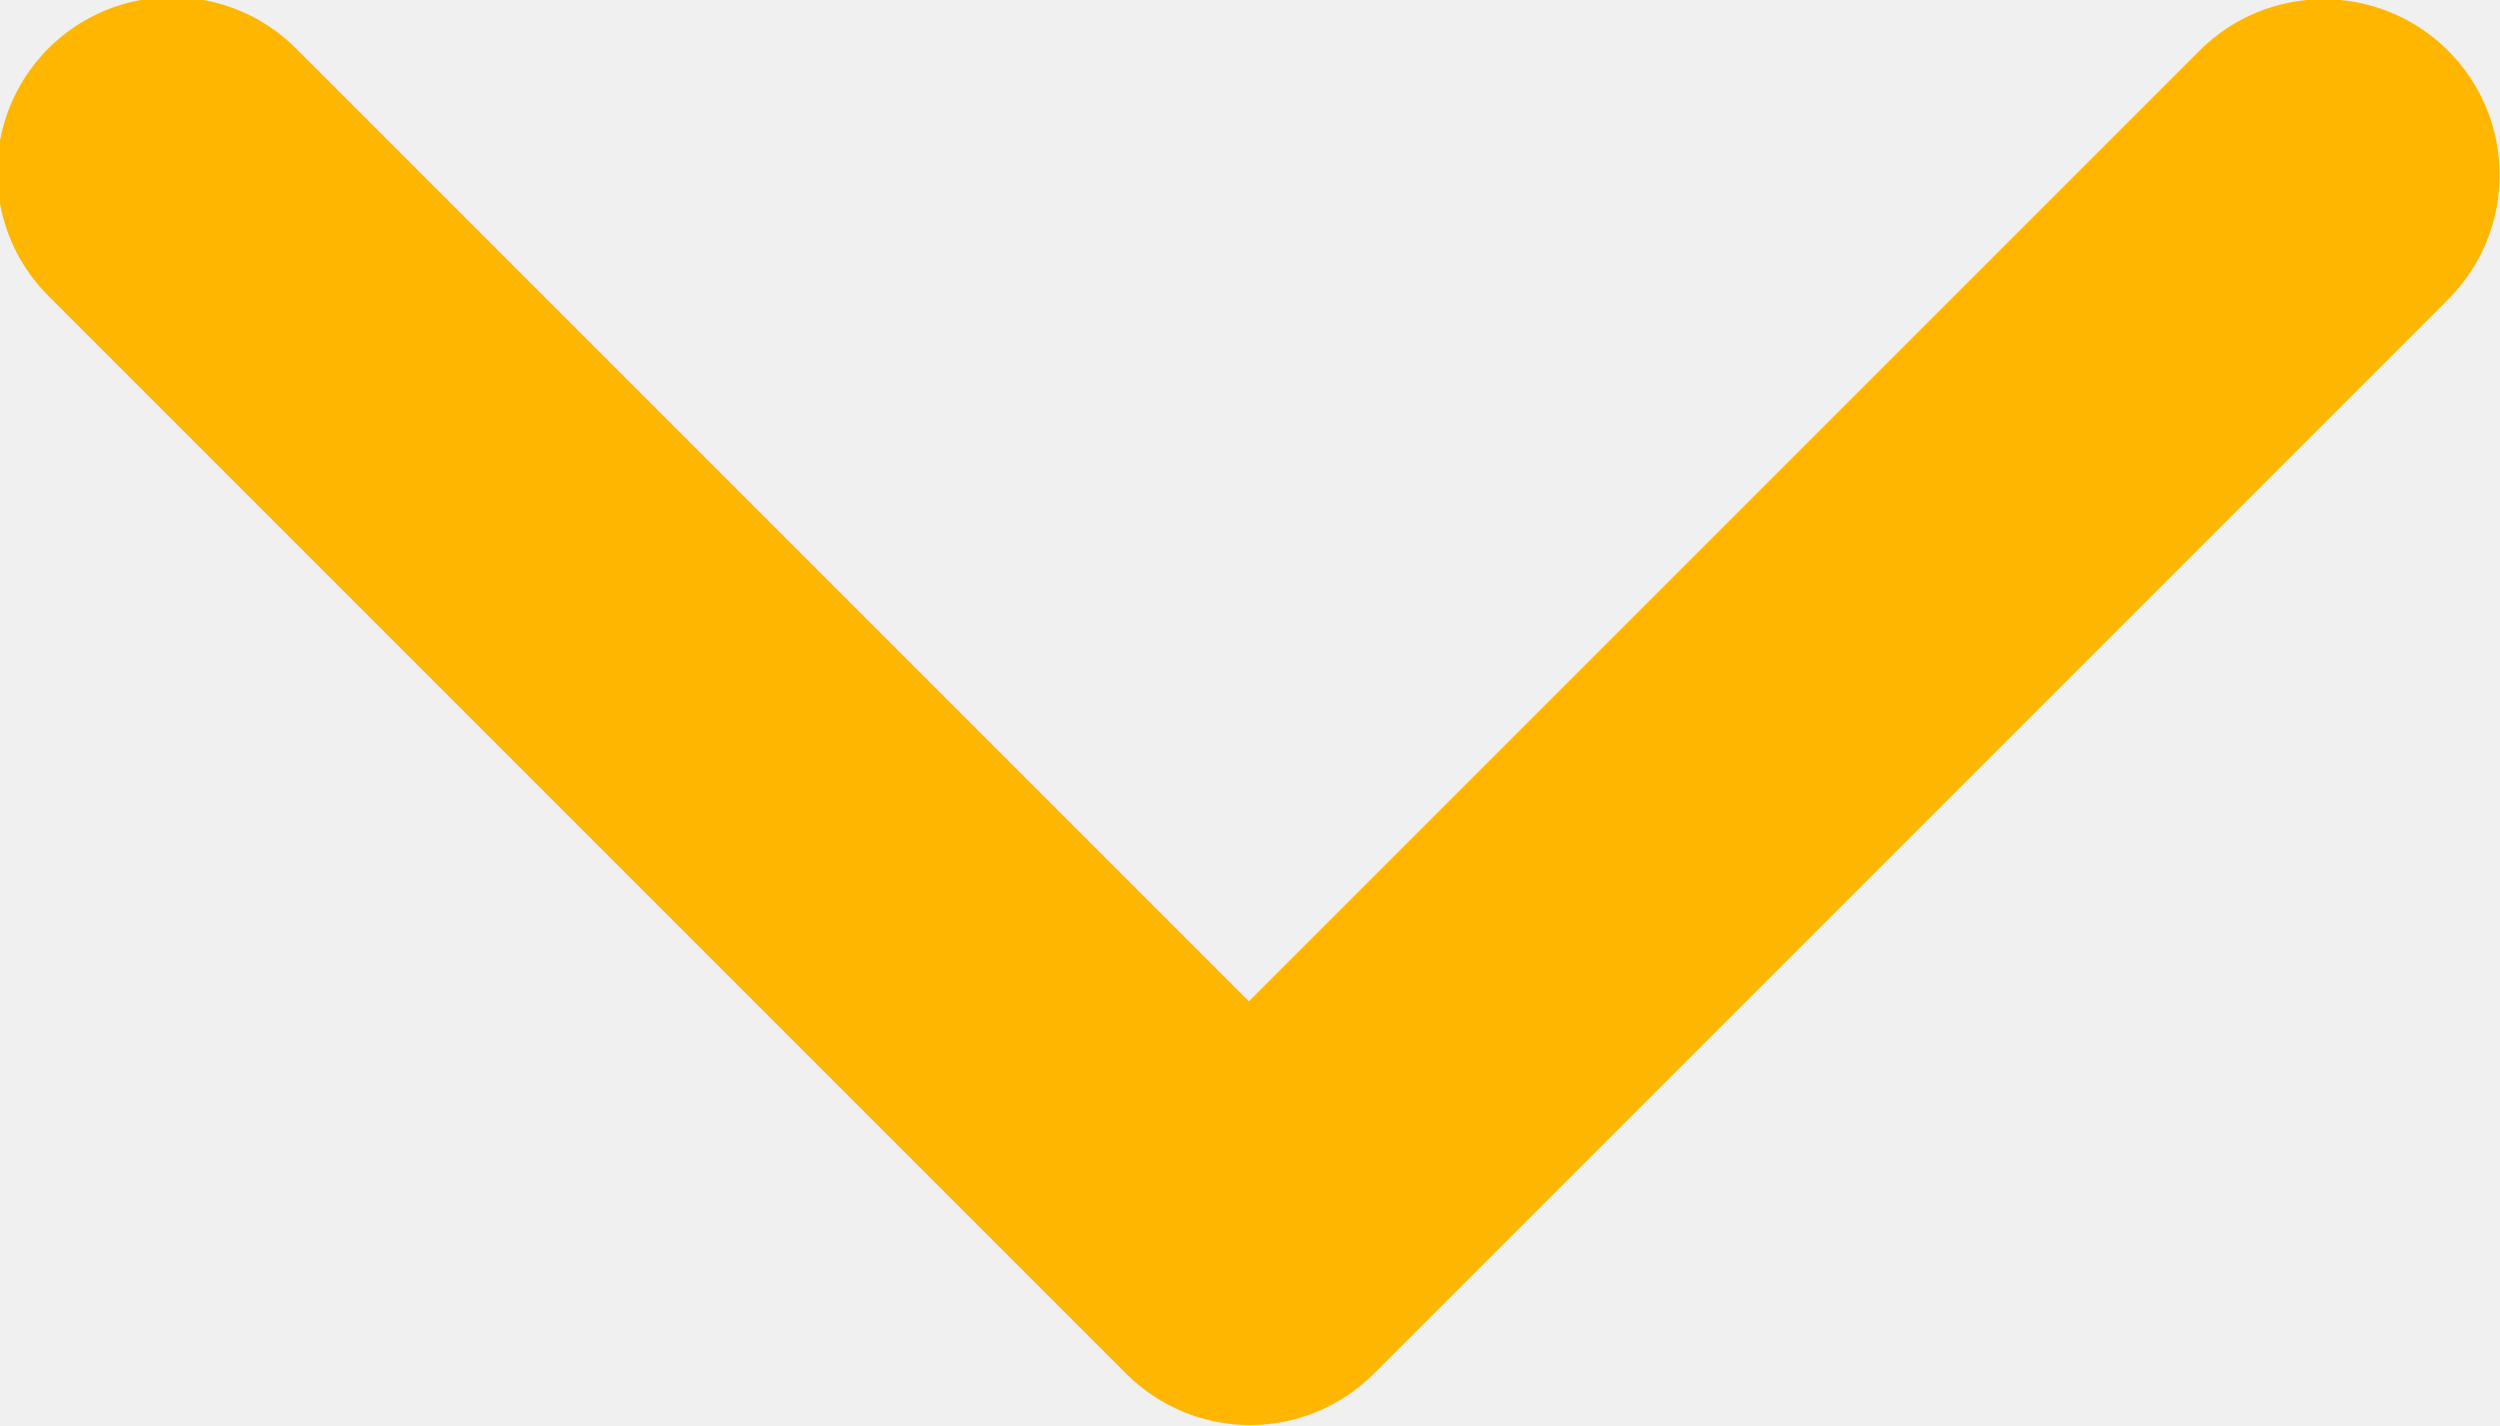
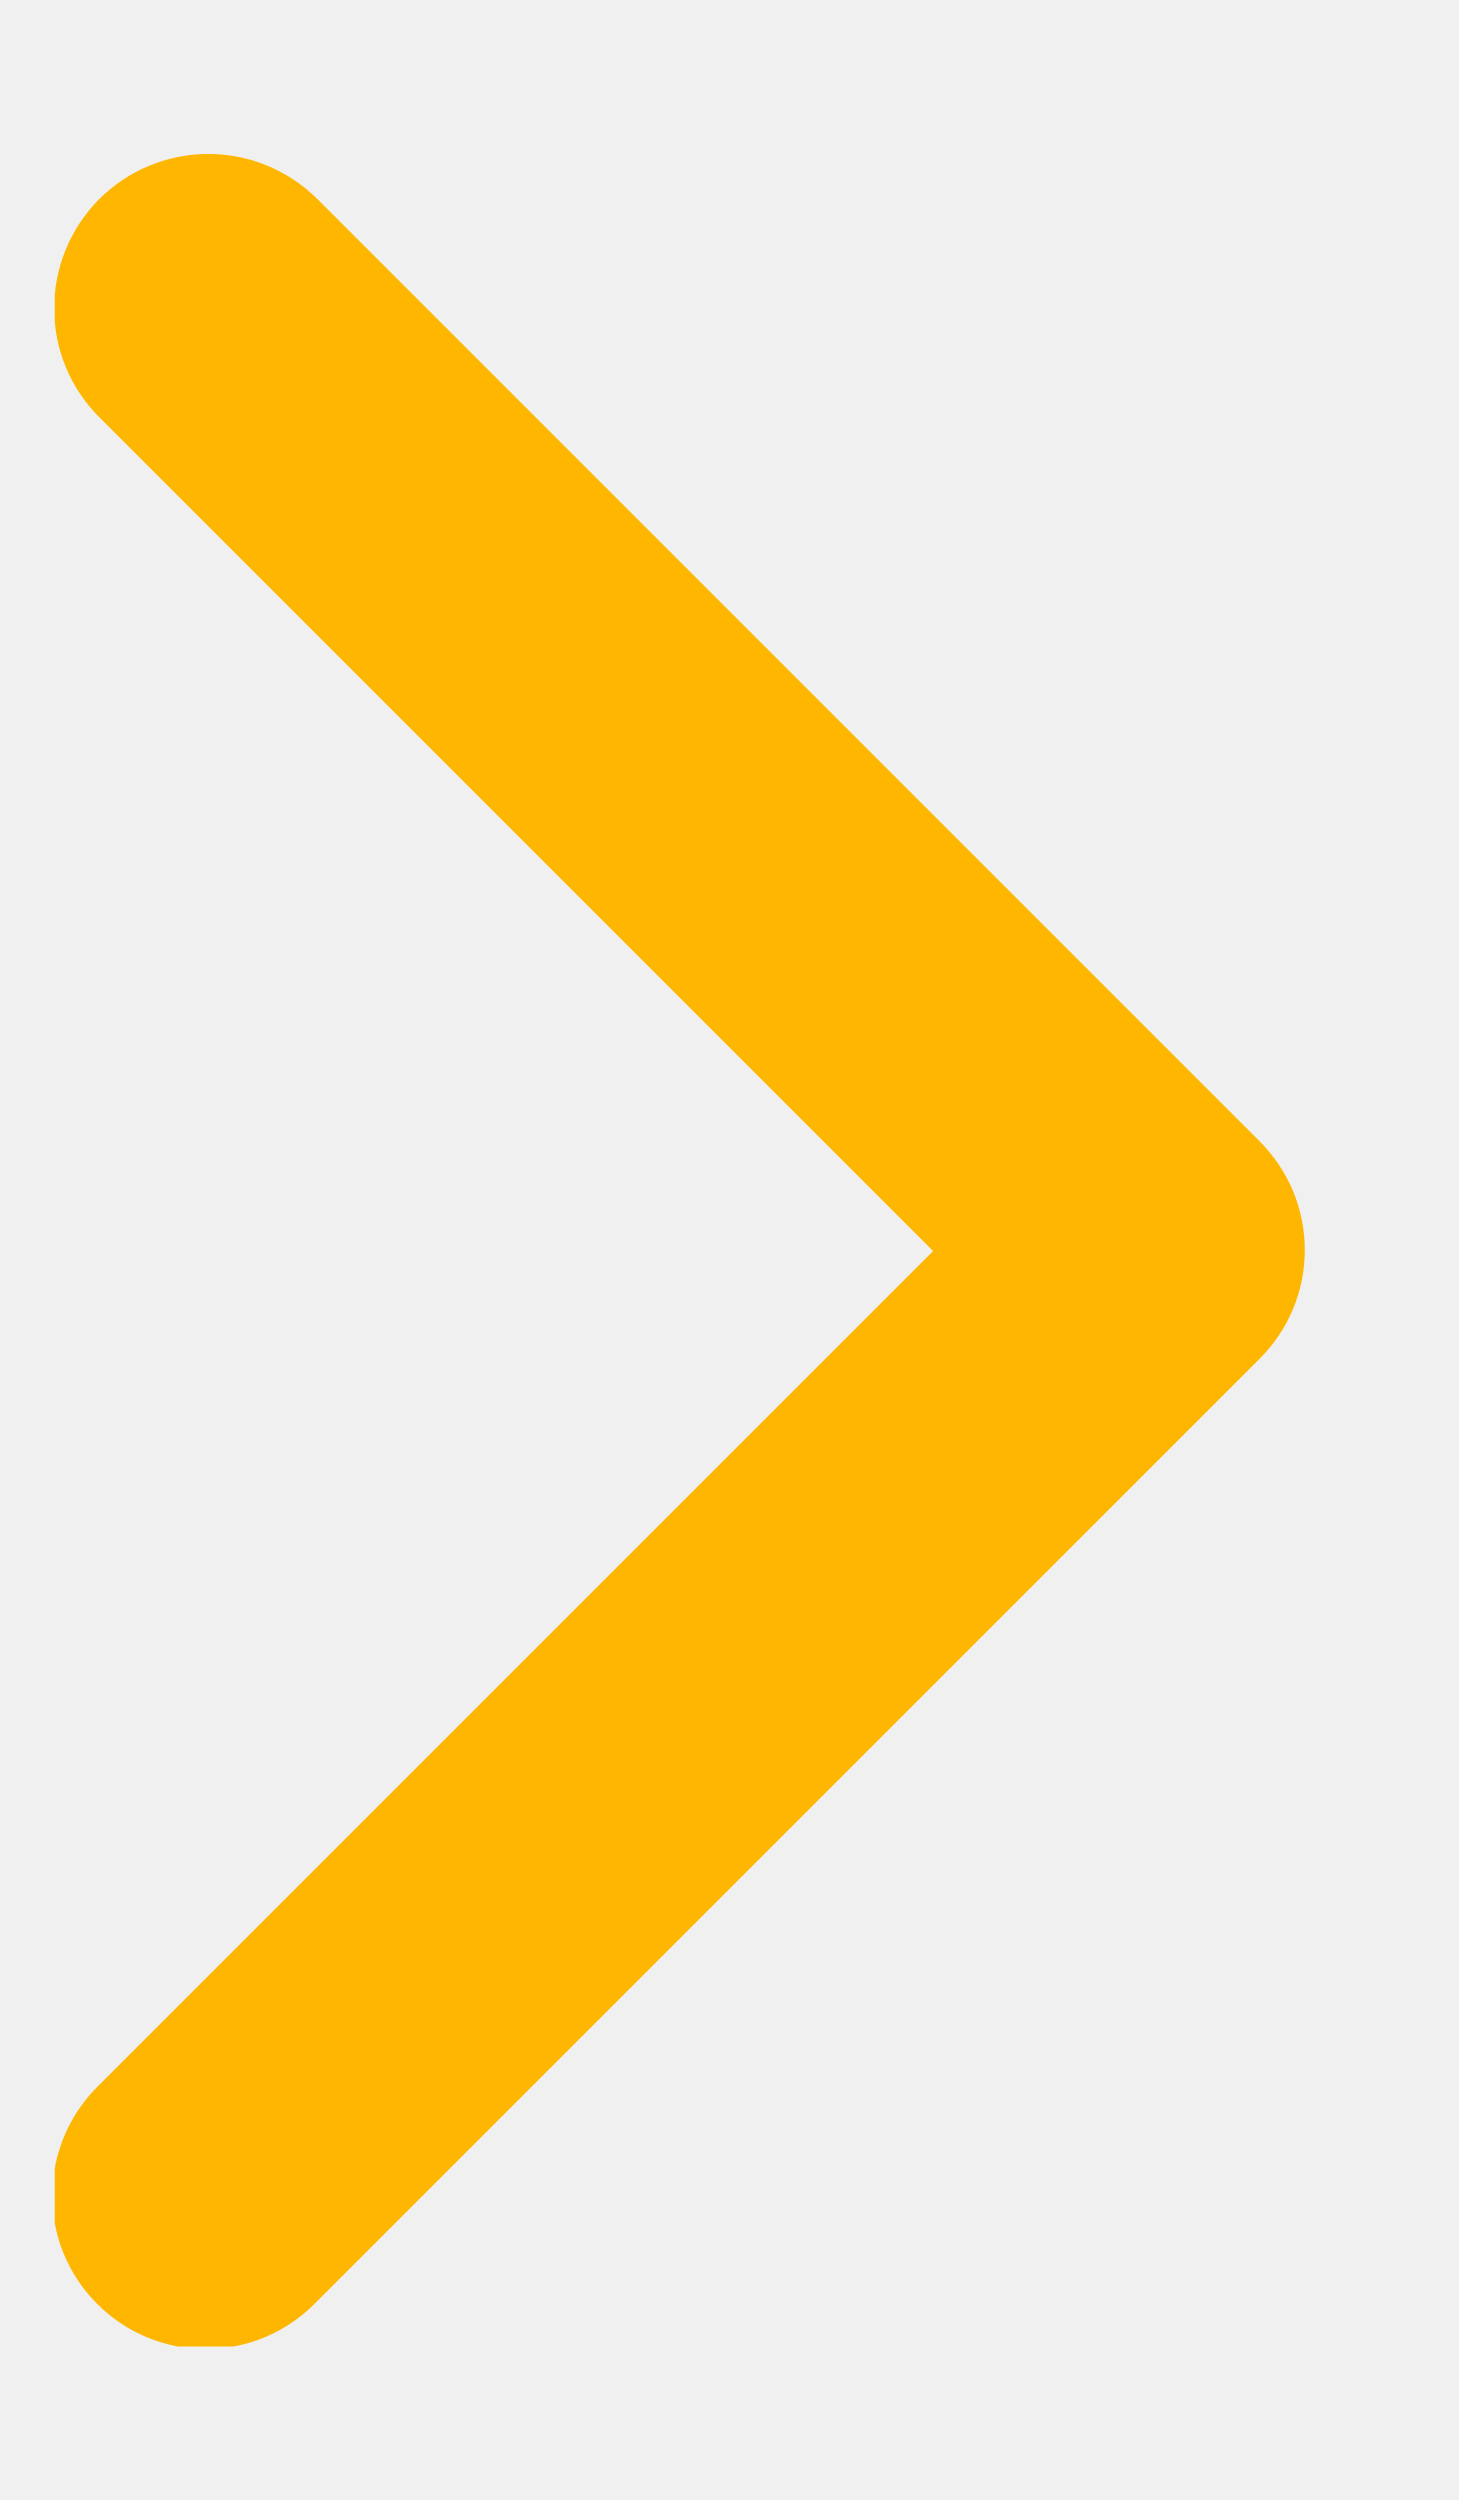
- <svg xmlns="http://www.w3.org/2000/svg" width="10.526" height="6" viewBox="0 0 10.526 6">
-   <path id="Caminho_85" data-name="Caminho 85" d="M5.263,6a.735.735,0,0,1-.521-.216L.216,1.258A.737.737,0,1,1,1.258.216l4,4,4-4A.737.737,0,0,1,10.31,1.258L5.784,5.784A.735.735,0,0,1,5.263,6Z" fill="#ffb600" />
+ <svg xmlns="http://www.w3.org/2000/svg" width="7" height="12" viewBox="0 0 7 12" fill="none">
+   <g clip-path="url(#clip0)">
+     <path d="M6.263 6C6.263 6.097 6.244 6.193 6.207 6.282C6.17 6.372 6.115 6.453 6.047 6.521L1.521 11.047C1.453 11.118 1.372 11.175 1.282 11.214C1.192 11.254 1.095 11.274 0.996 11.275C0.898 11.277 0.801 11.258 0.71 11.221C0.619 11.184 0.536 11.129 0.467 11.059C0.397 10.99 0.343 10.908 0.305 10.816C0.268 10.726 0.25 10.628 0.251 10.53C0.252 10.432 0.273 10.335 0.312 10.245C0.351 10.155 0.408 10.073 0.479 10.005L4.479 6.005L0.479 2.005C0.339 1.867 0.261 1.679 0.26 1.483C0.259 1.287 0.336 1.098 0.474 0.958C0.612 0.819 0.8 0.74 0.996 0.739C1.193 0.738 1.381 0.815 1.521 0.953L6.047 5.479C6.115 5.548 6.17 5.629 6.207 5.718C6.244 5.808 6.263 5.904 6.263 6V6Z" fill="#FFB600" />
+   </g>
+   <defs>
+     <clipPath id="clip0">
+       <rect width="10.526" height="6" fill="white" transform="translate(0.262939 11.2632) rotate(-90)" />
+     </clipPath>
+   </defs>
</svg>
